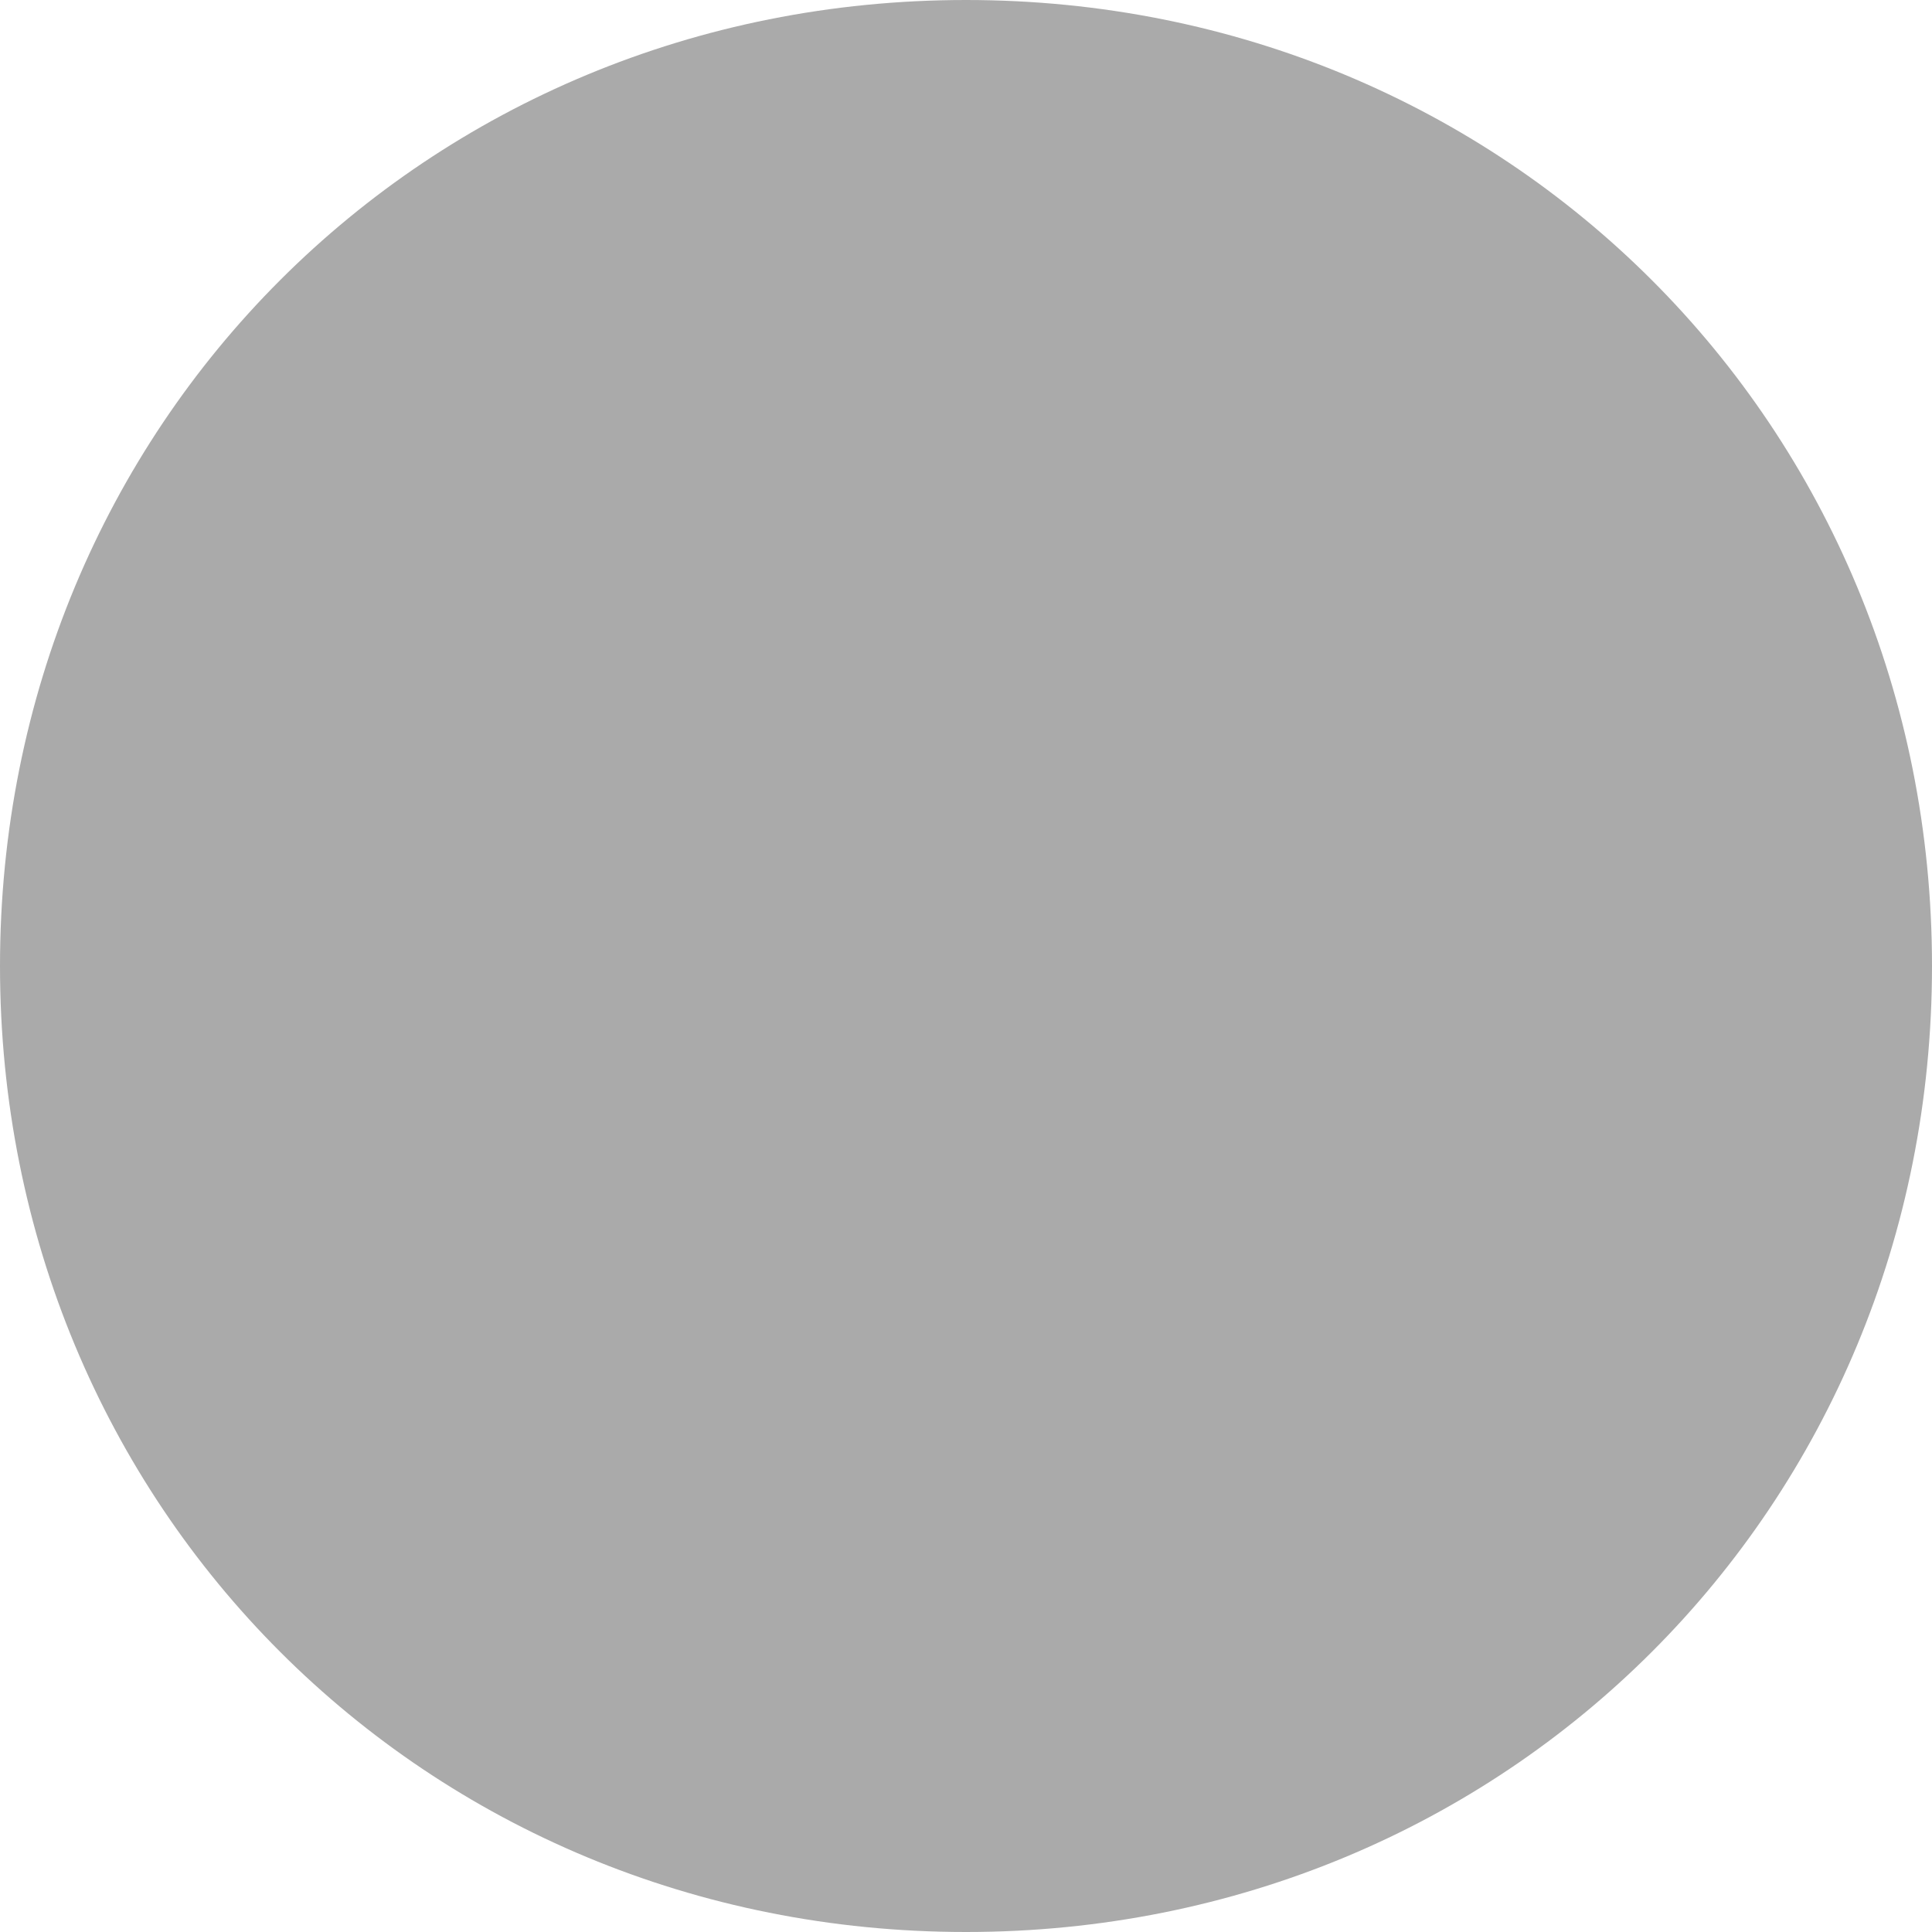
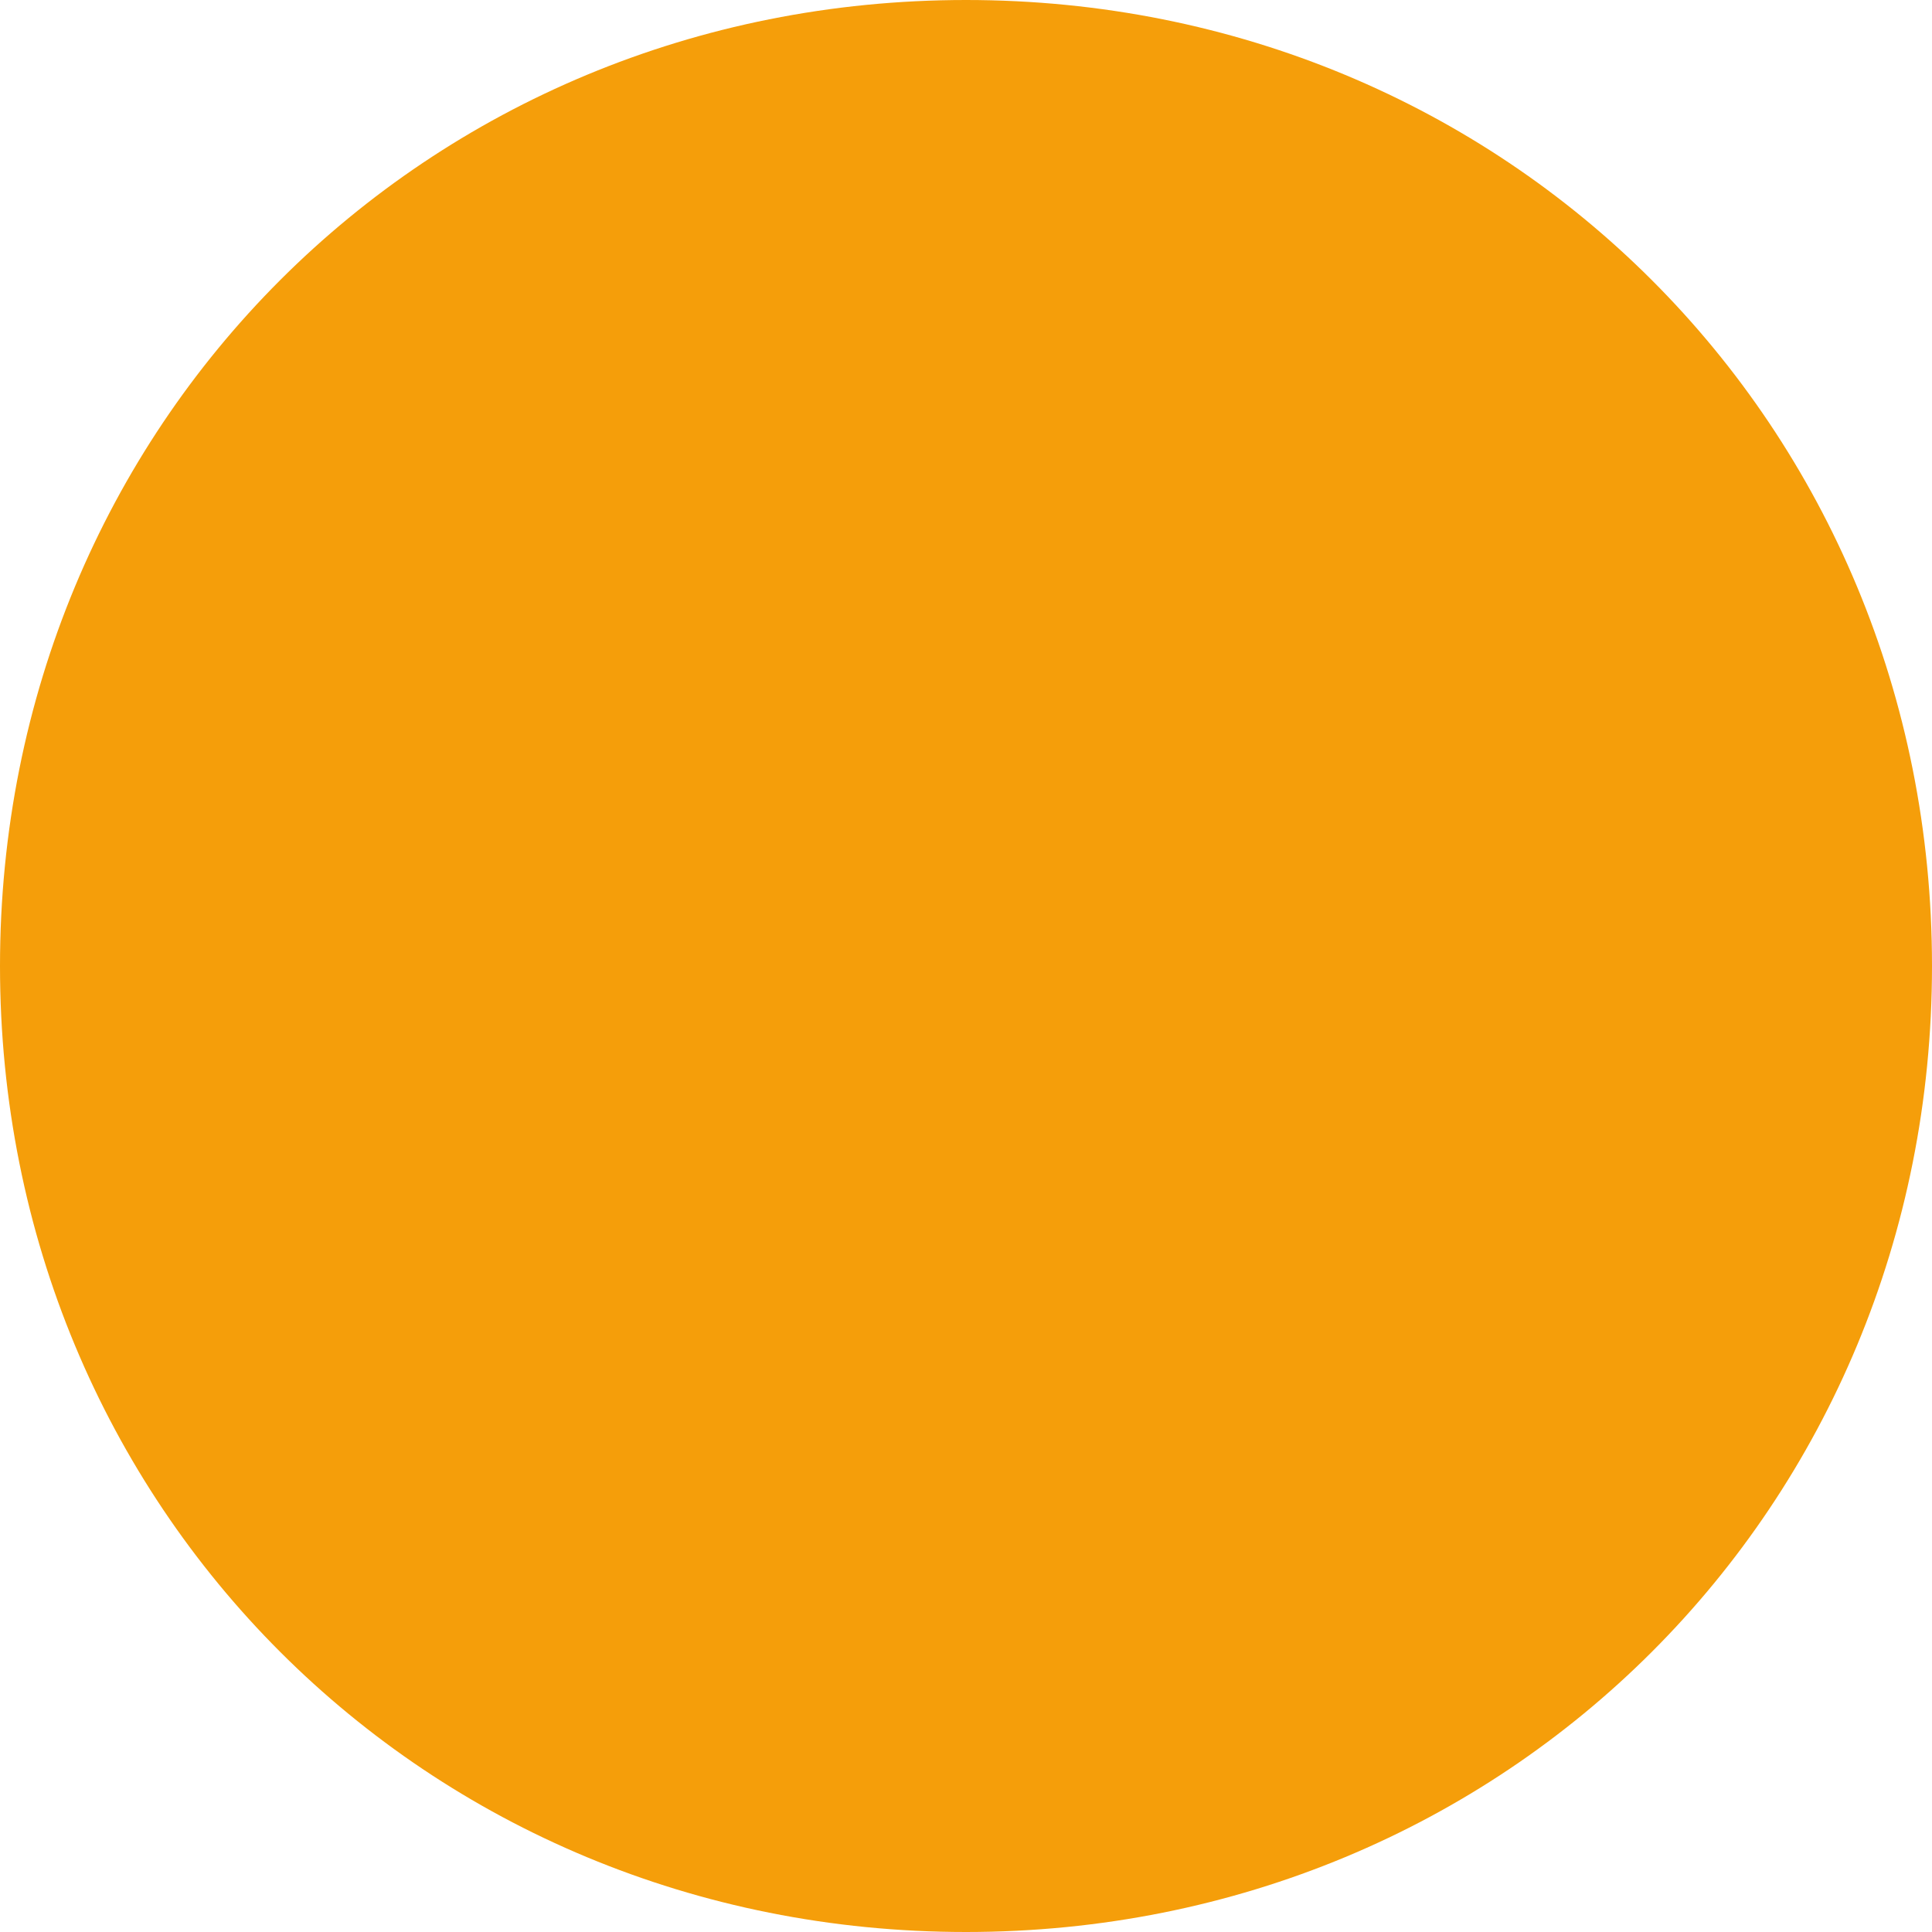
<svg xmlns="http://www.w3.org/2000/svg" version="1.1" width="8px" height="8px">
-   <g transform="matrix(1 0 0 1 -2706 -1032 )">
-     <path d="M 2710 1032  C 2712.24 1032  2714 1033.76  2714 1036  C 2714 1038.24  2712.24 1040  2710 1040  C 2707.76 1040  2706 1038.24  2706 1036  C 2706 1033.76  2707.76 1032  2710 1032  Z " fill-rule="nonzero" fill="#aaaaaa" stroke="none" />
+   <g transform="matrix(1 0 0 1 -2706 -999 )">
+     <path d="M 2710 999  C 2712.24 999  2714 1000.76  2714 1003  C 2714 1005.24  2712.24 1007  2710 1007  C 2707.76 1007  2706 1005.24  2706 1003  C 2706 1000.76  2707.76 999  2710 999  Z " fill-rule="nonzero" fill="#f59e0a" stroke="none" />
  </g>
</svg>
